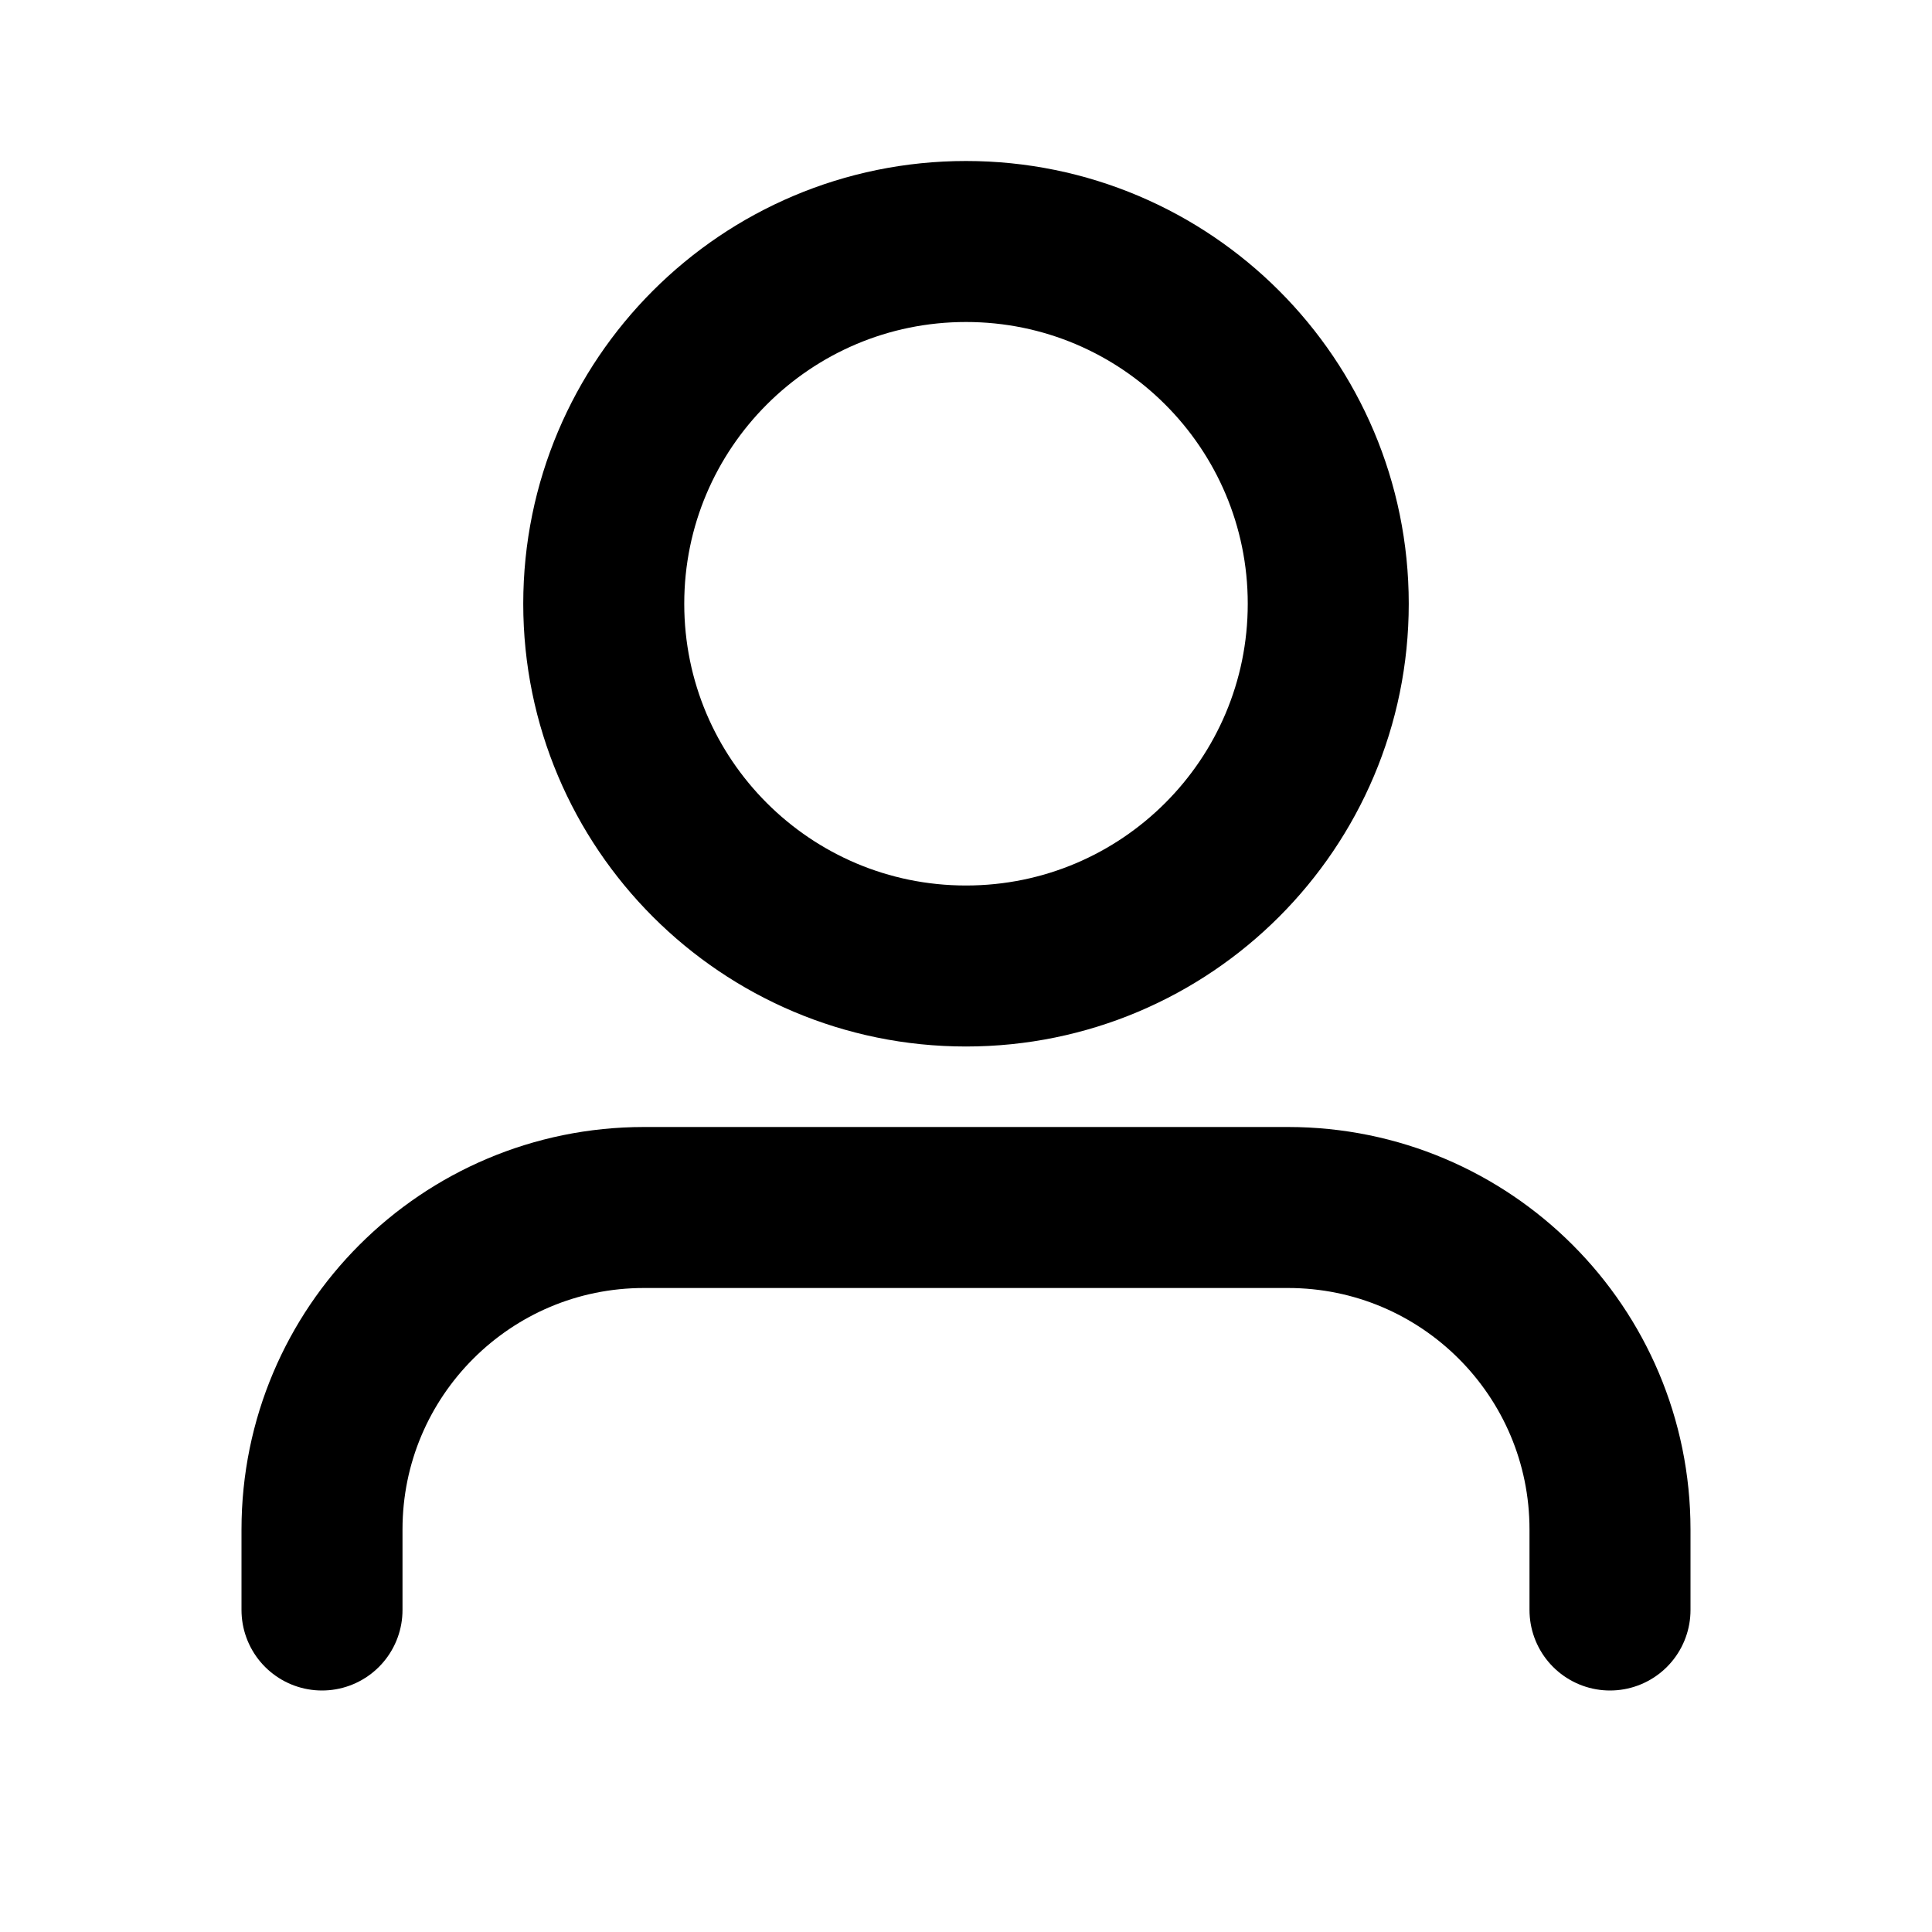
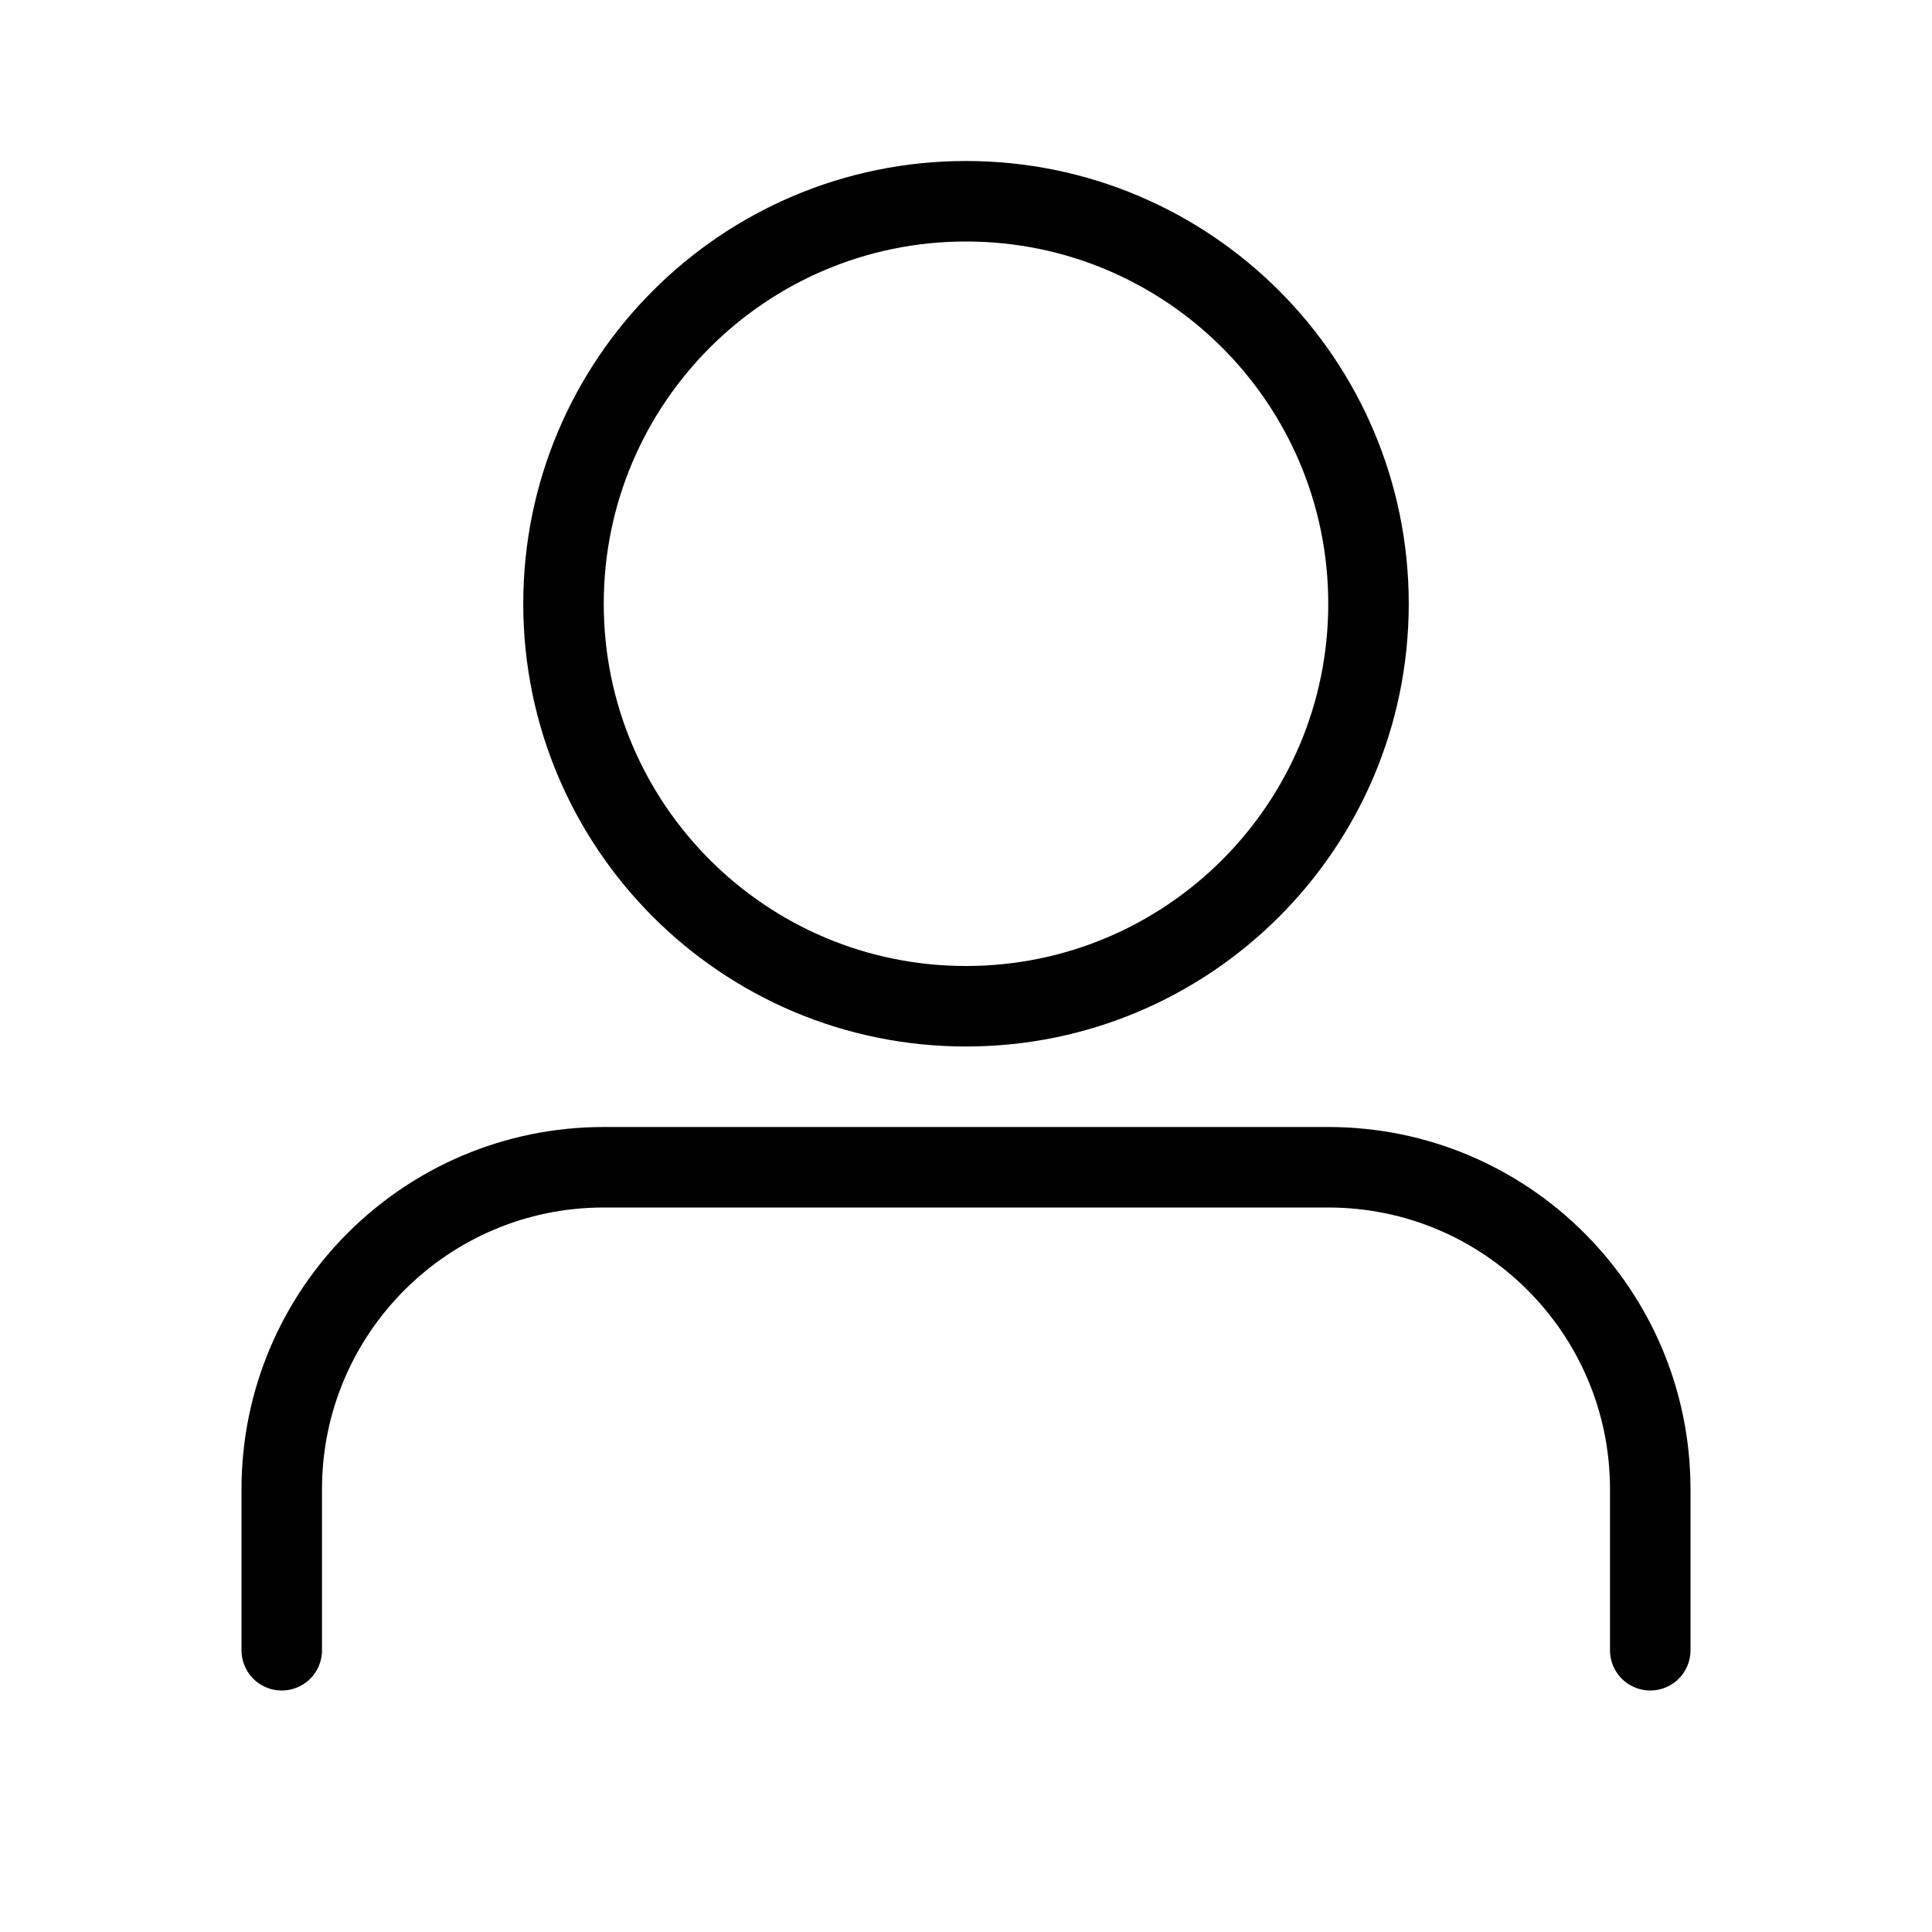
<svg xmlns="http://www.w3.org/2000/svg" width="24" height="24" viewBox="0 0 24 24" fill="none">
-   <path d="M4 20V19C4 16.791 5.791 15 8 15H16C18.209 15 20 16.791 20 19V20M16.5 7.5C16.5 9.985 14.485 12 12 12C9.515 12 7.5 9.985 7.5 7.5C7.5 5.015 9.515 3 12 3C14.485 3 16.5 5.015 16.5 7.5Z" stroke="black" stroke-width="2" stroke-linecap="round" />
+   <path d="M3.5 20.5V18.5C3.5 16.291 5.291 14.5 7.5 14.5H16.5C18.709 14.5 20.5 16.291 20.5 18.5V20.5M17 7.5C17 10.261 14.761 12.5 12 12.5C9.239 12.5 7 10.261 7 7.5C7 4.739 9.239 2.5 12 2.5C14.761 2.5 17 4.739 17 7.5Z" stroke="black" stroke-linecap="round" stroke-linejoin="round" />
</svg>
